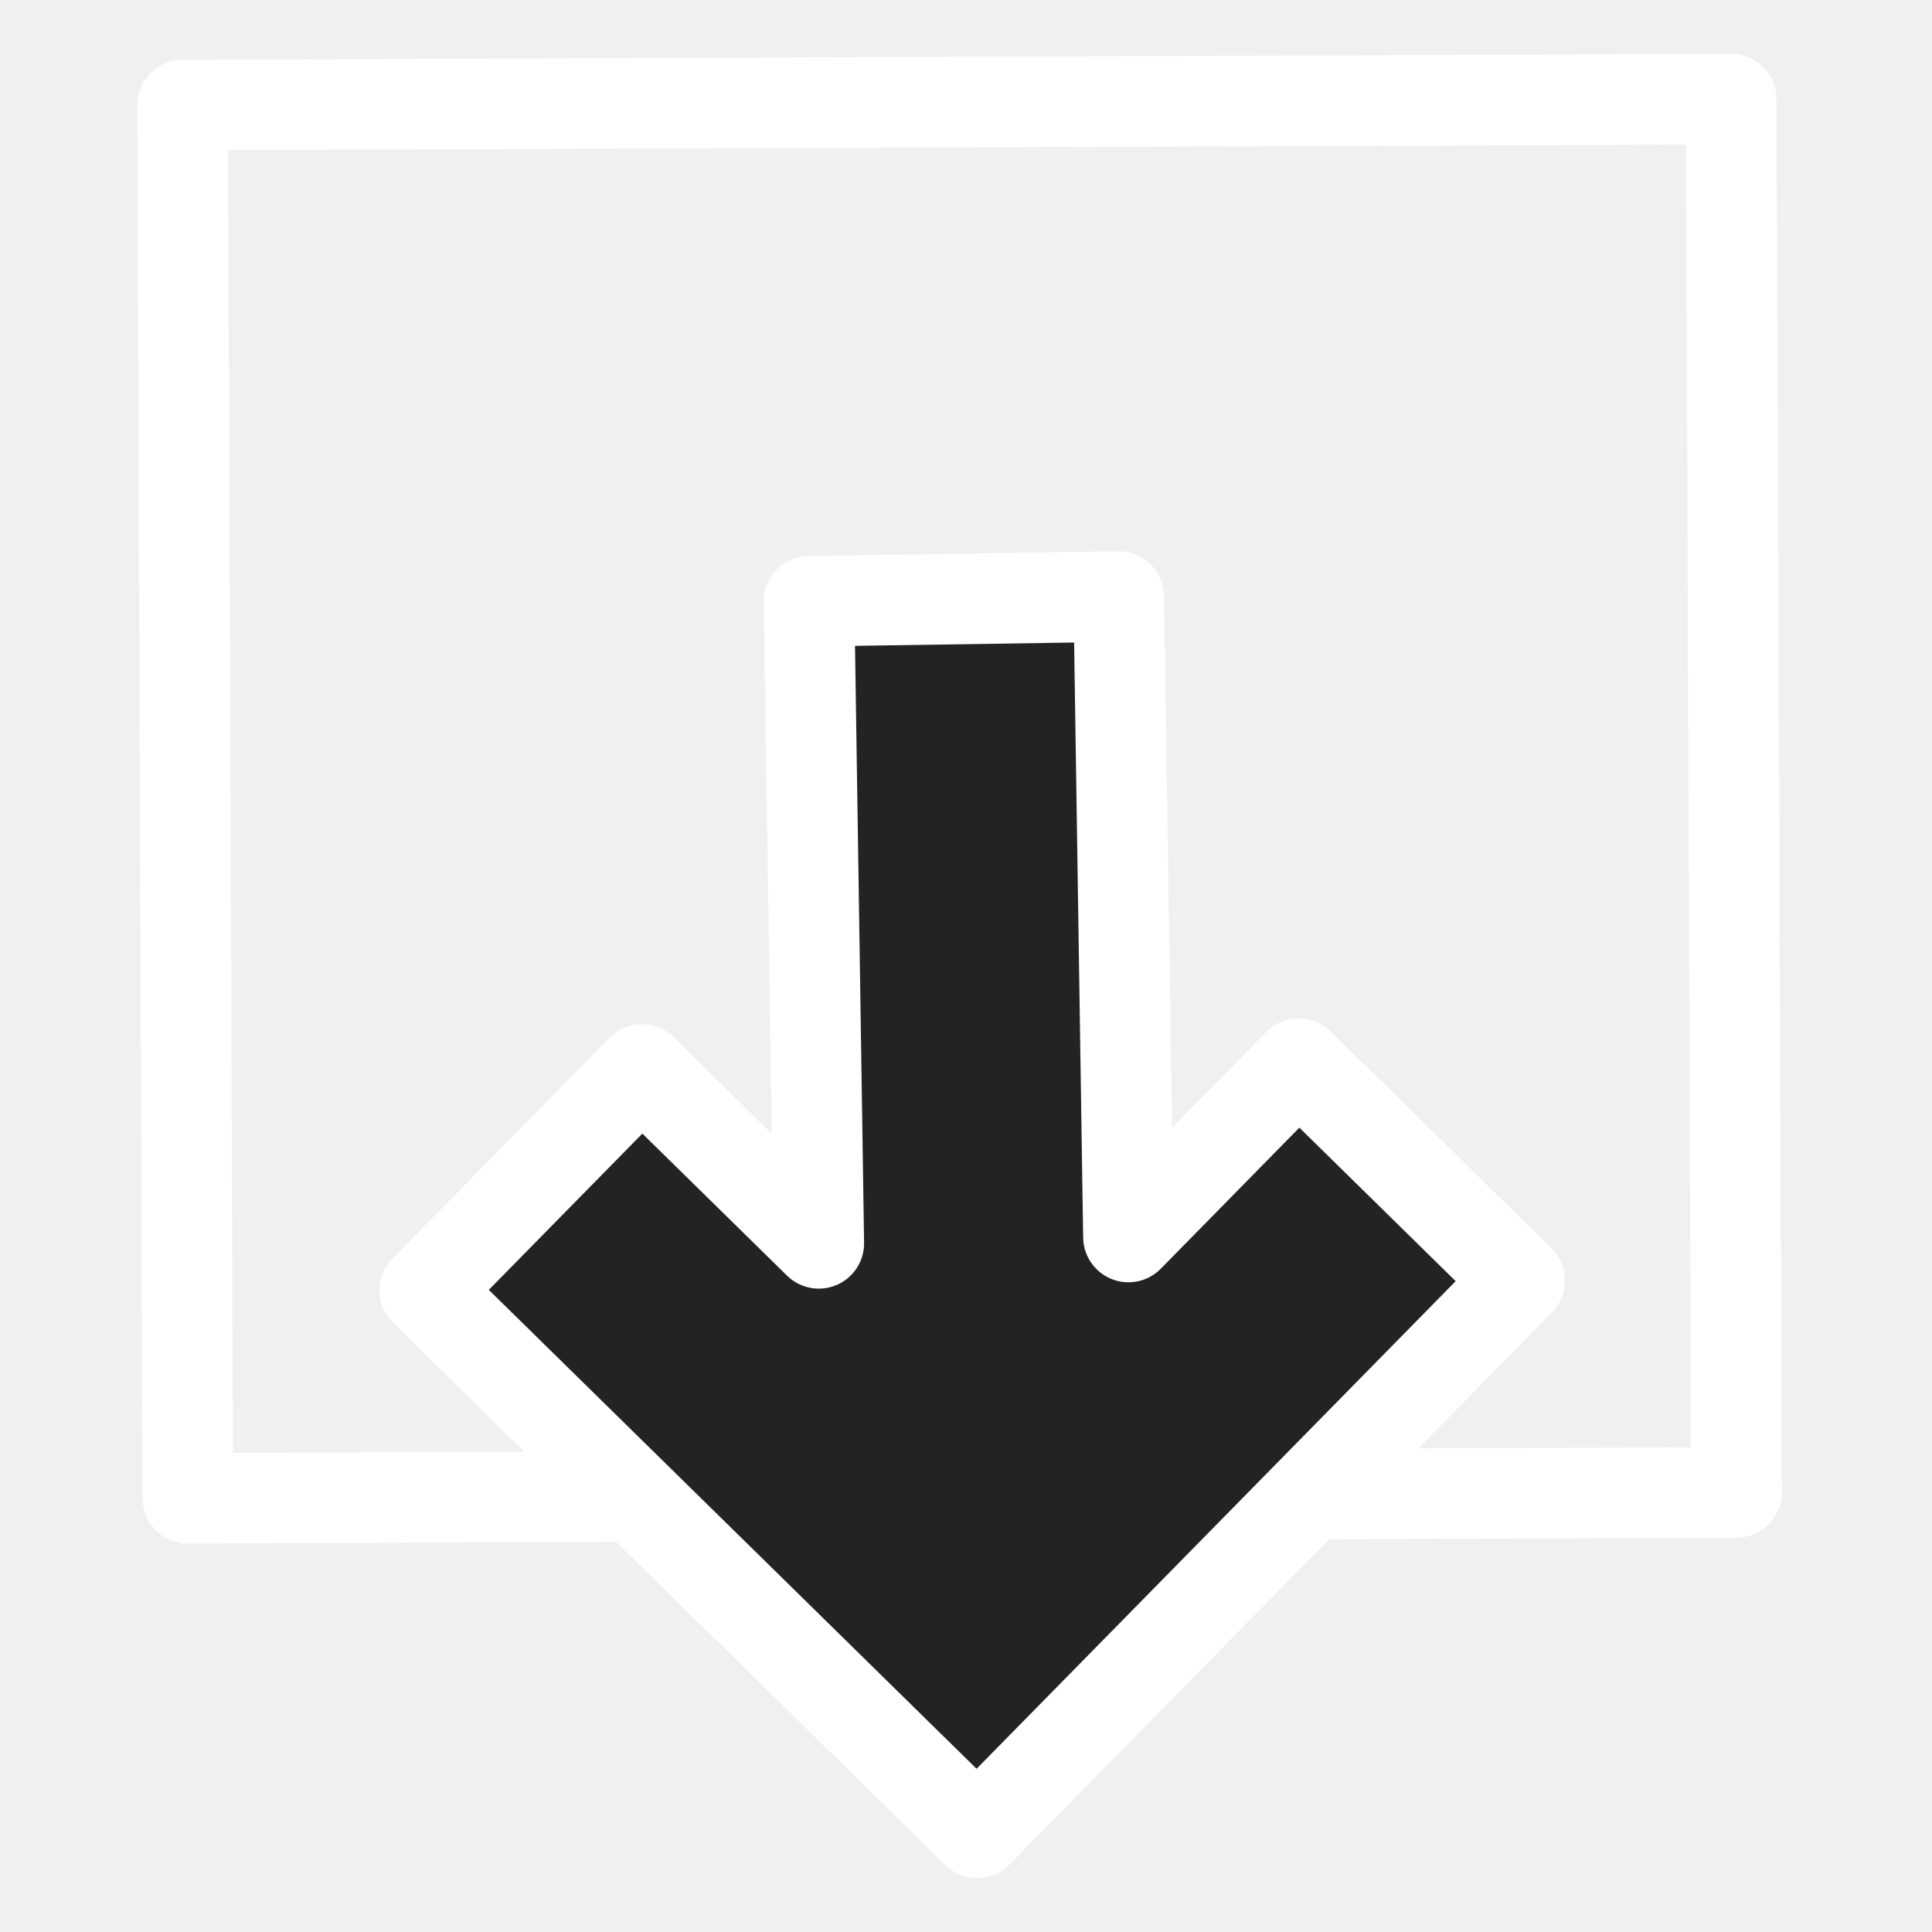
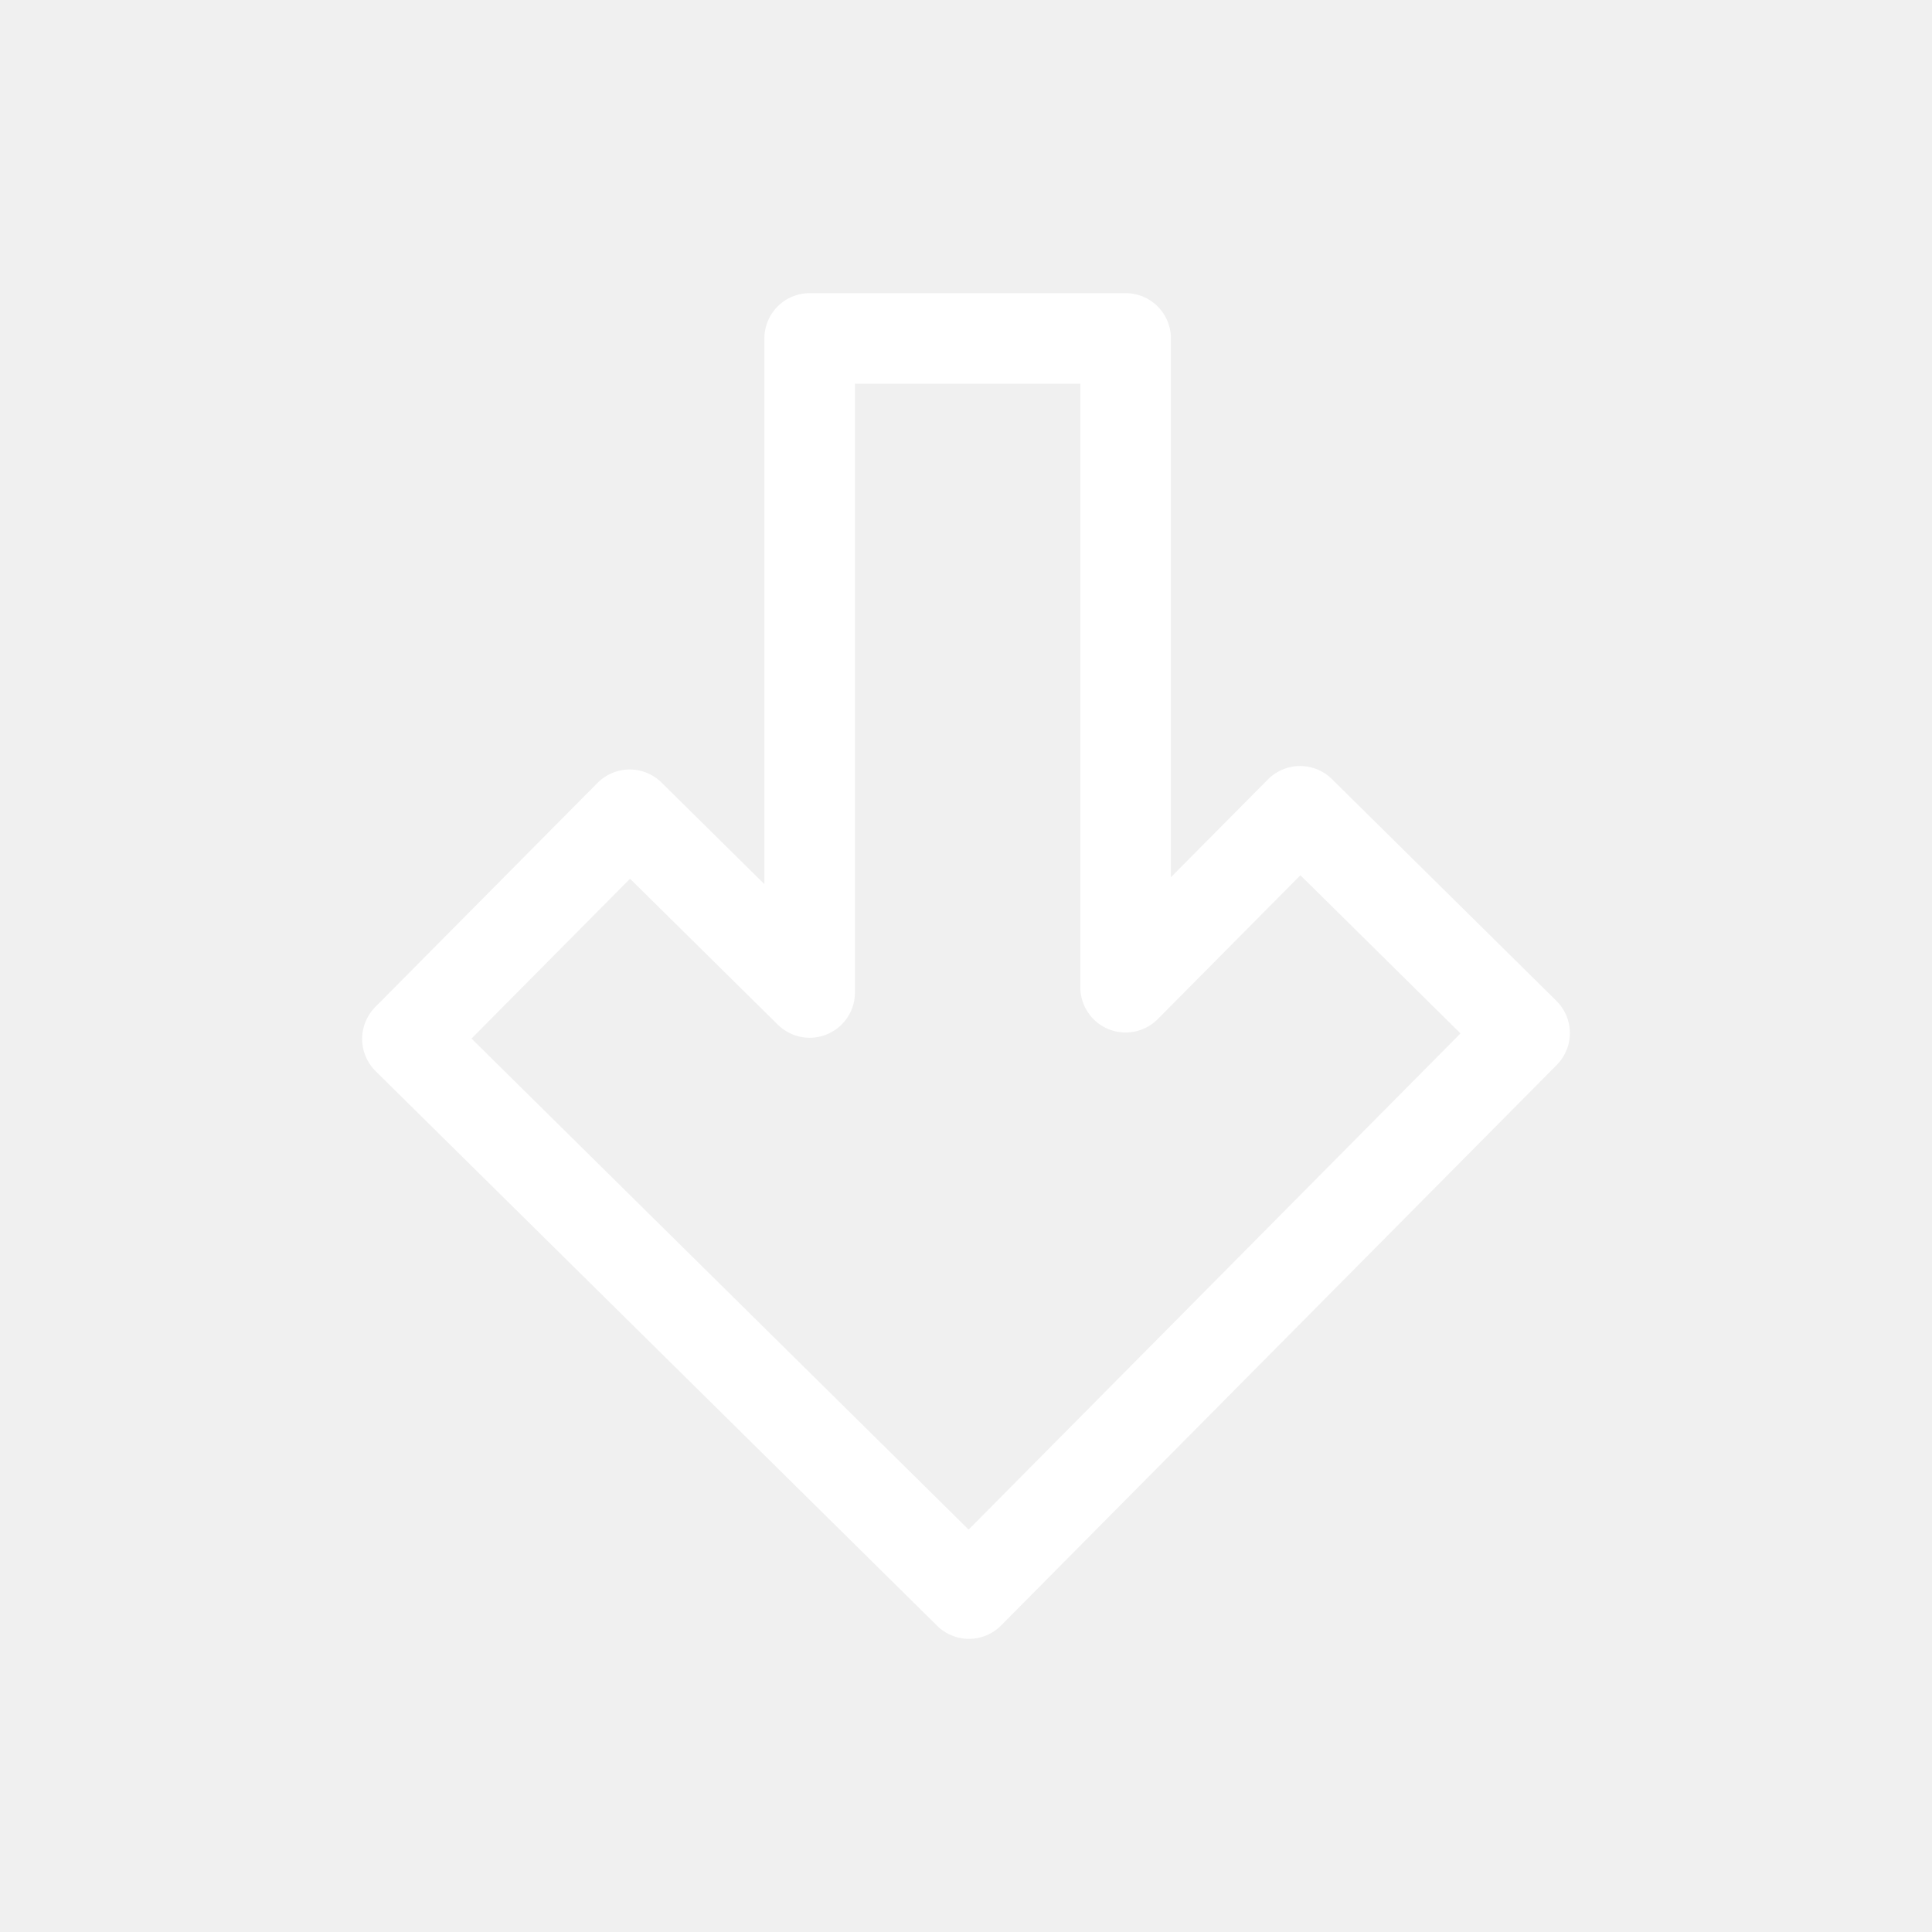
<svg xmlns="http://www.w3.org/2000/svg" width="64" height="64" viewBox="0 0 64 64" version="1.1" id="svg10">
  <defs id="defs14" />
-   <g id="g838" transform="matrix(0,-1.025638,1.025979,0,2.929909,66.4632)" style="display:inline;stroke-width:2.925;stroke-miterlimit:4;stroke-dasharray:none">
-     <rect transform="matrix(0.00376076,0.9999929,0.9999929,-0.00376076,0,0)" y="16.399" x="3.271" height="45" width="50" id="rect7837" style="fill:none;fill-opacity:1;fill-rule:nonzero;stroke:#ffffff;stroke-width:2.925;stroke-linecap:round;stroke-linejoin:round;stroke-miterlimit:4;stroke-dasharray:none;stroke-opacity:1" />
-     <path id="path7561-4" d="M 23.441,46.213 5.605,28.694 23.123,10.858 l 7.134,7.008 -5.613,5.715 20.738,-0.315 0.152,9.999 -20.685,0.314 5.6,5.5 z" style="fill:#232323;fill-opacity:1;fill-rule:evenodd;stroke:#ffffff;stroke-width:2.925;stroke-linecap:butt;stroke-linejoin:round;stroke-miterlimit:4;stroke-dasharray:none;stroke-opacity:1" />
-   </g>
+   <path id="Arrow_1_" fill="none" stroke="#ffffff" stroke-width="2.422" stroke-linejoin="round" d="m 43.067,26.875 -5.78,5.828 0.001,-21.492 H 26.821 V 32.877 L 20.859,26.99 13.496,34.415 32.098,52.789 50.504,34.222 Z" style="stroke-width:3;stroke-miterlimit:4;stroke-dasharray:none" />
</svg>
